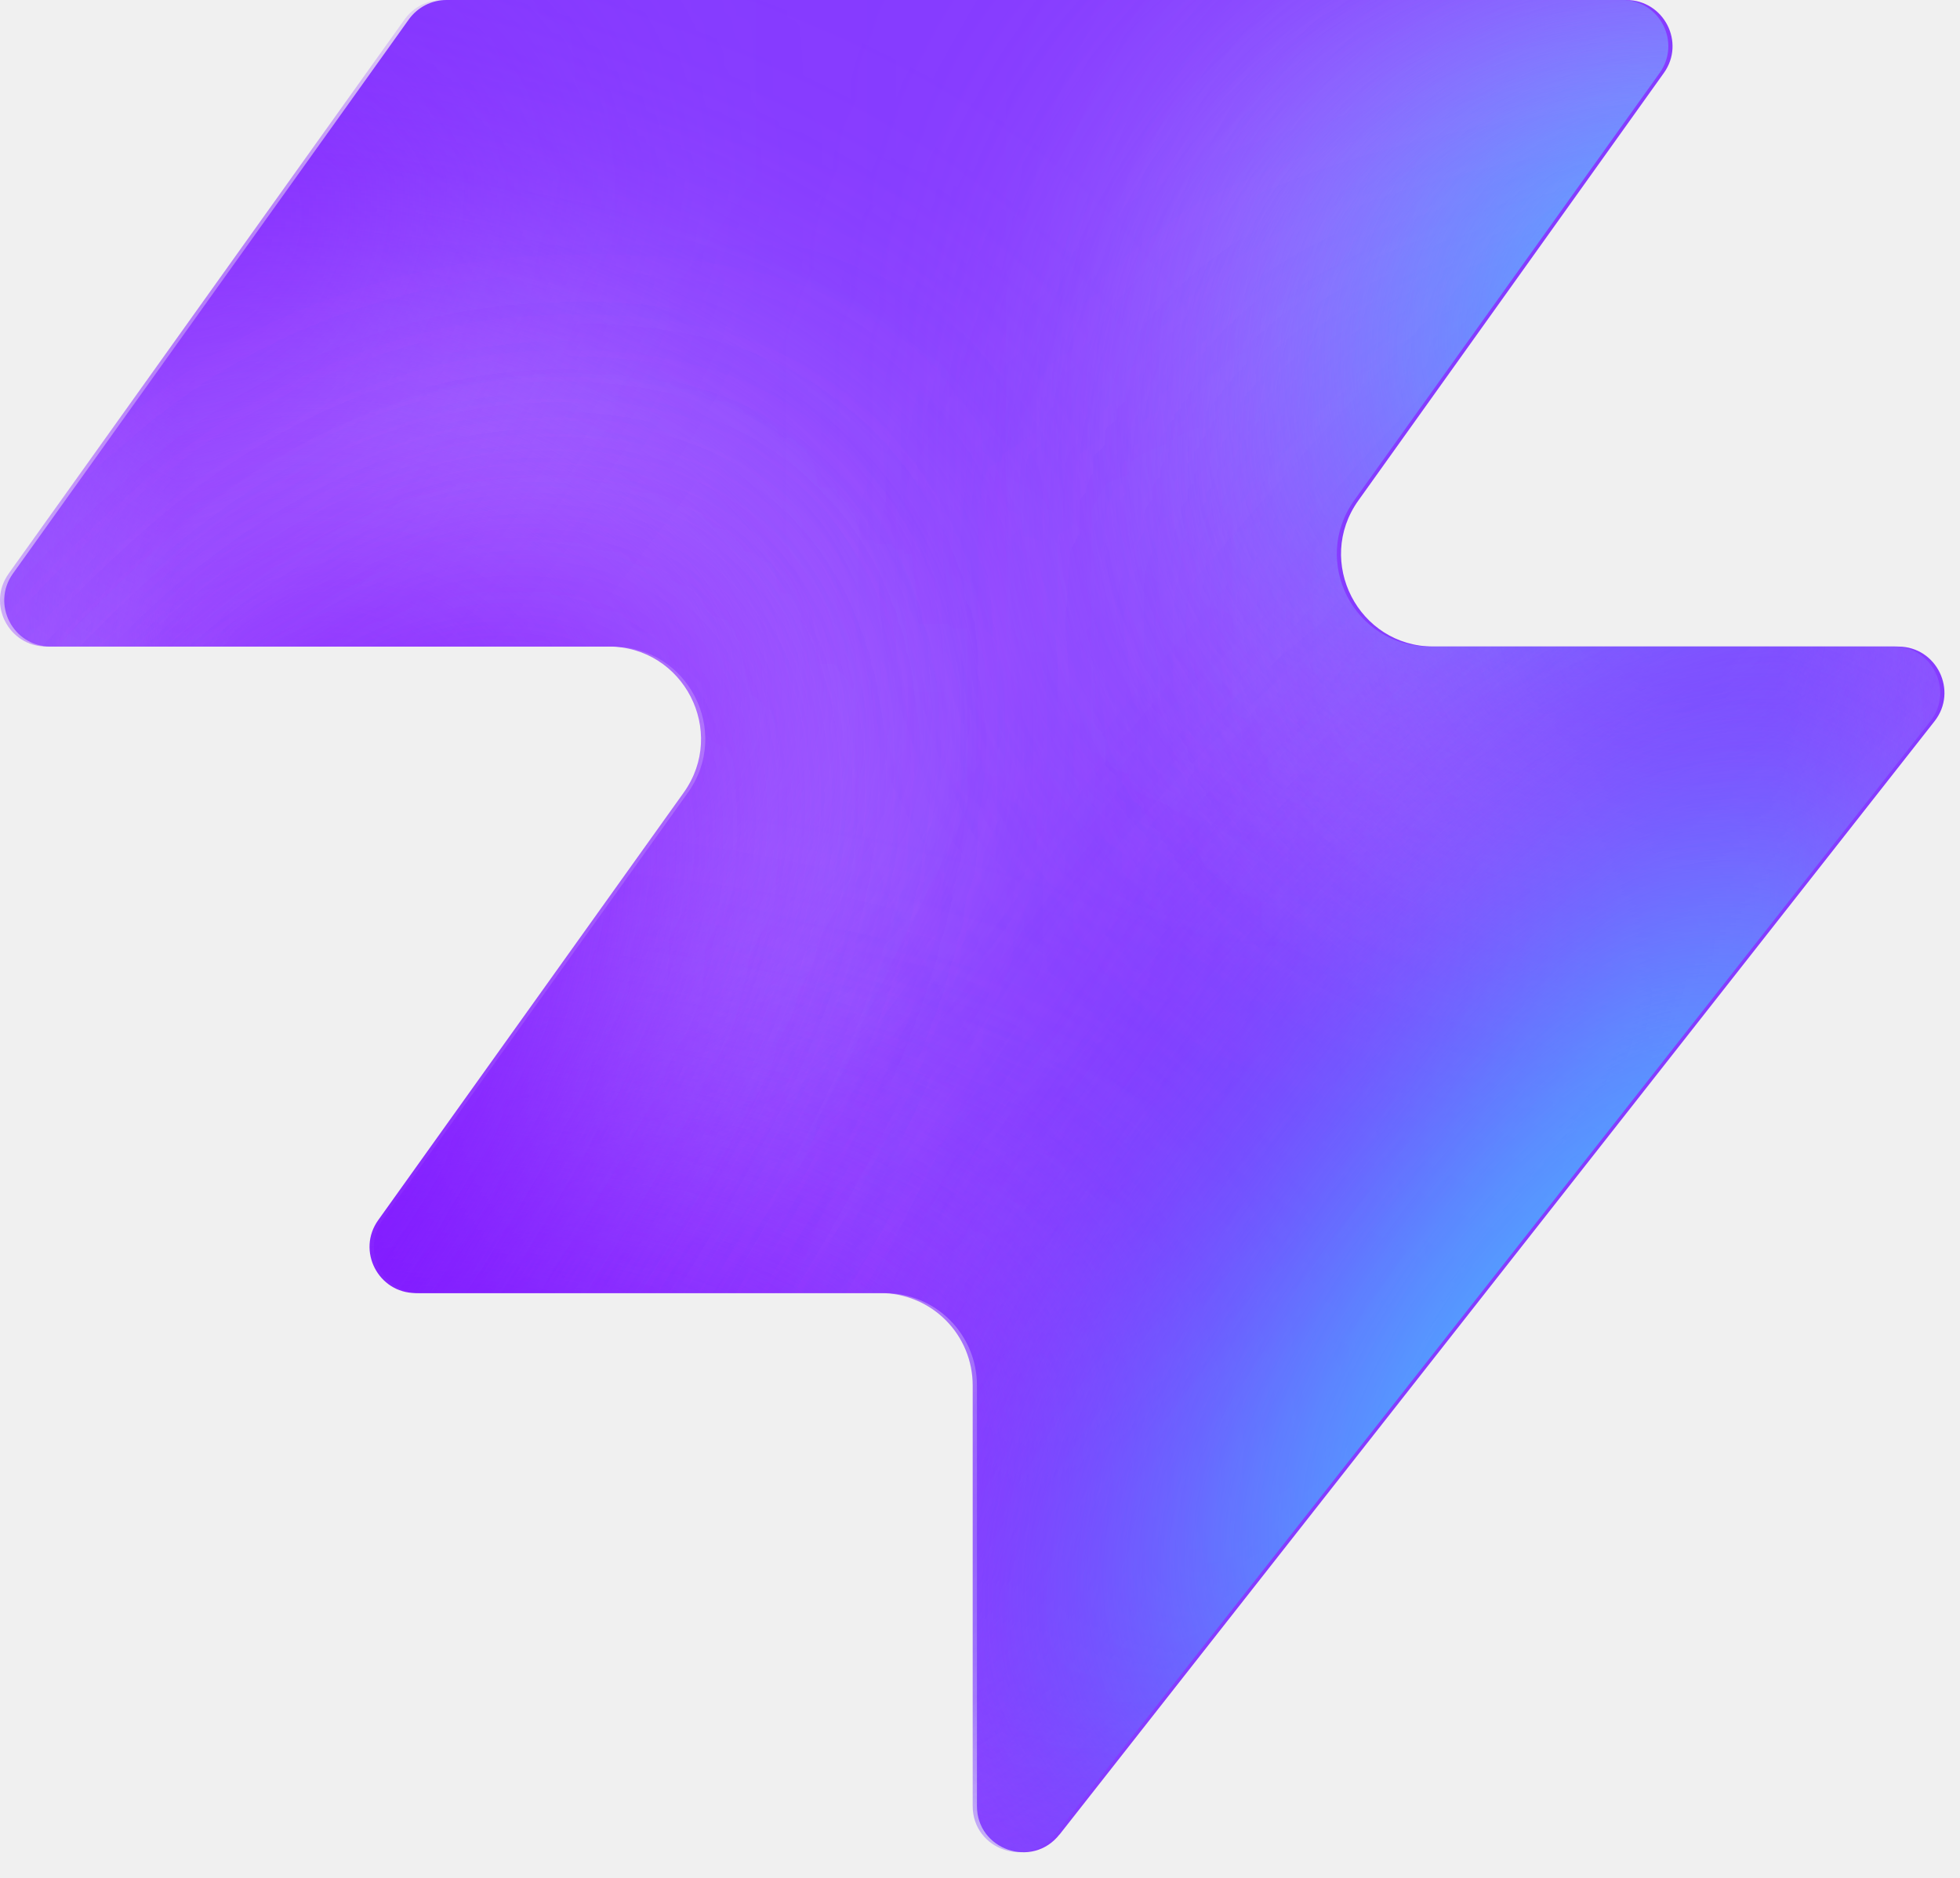
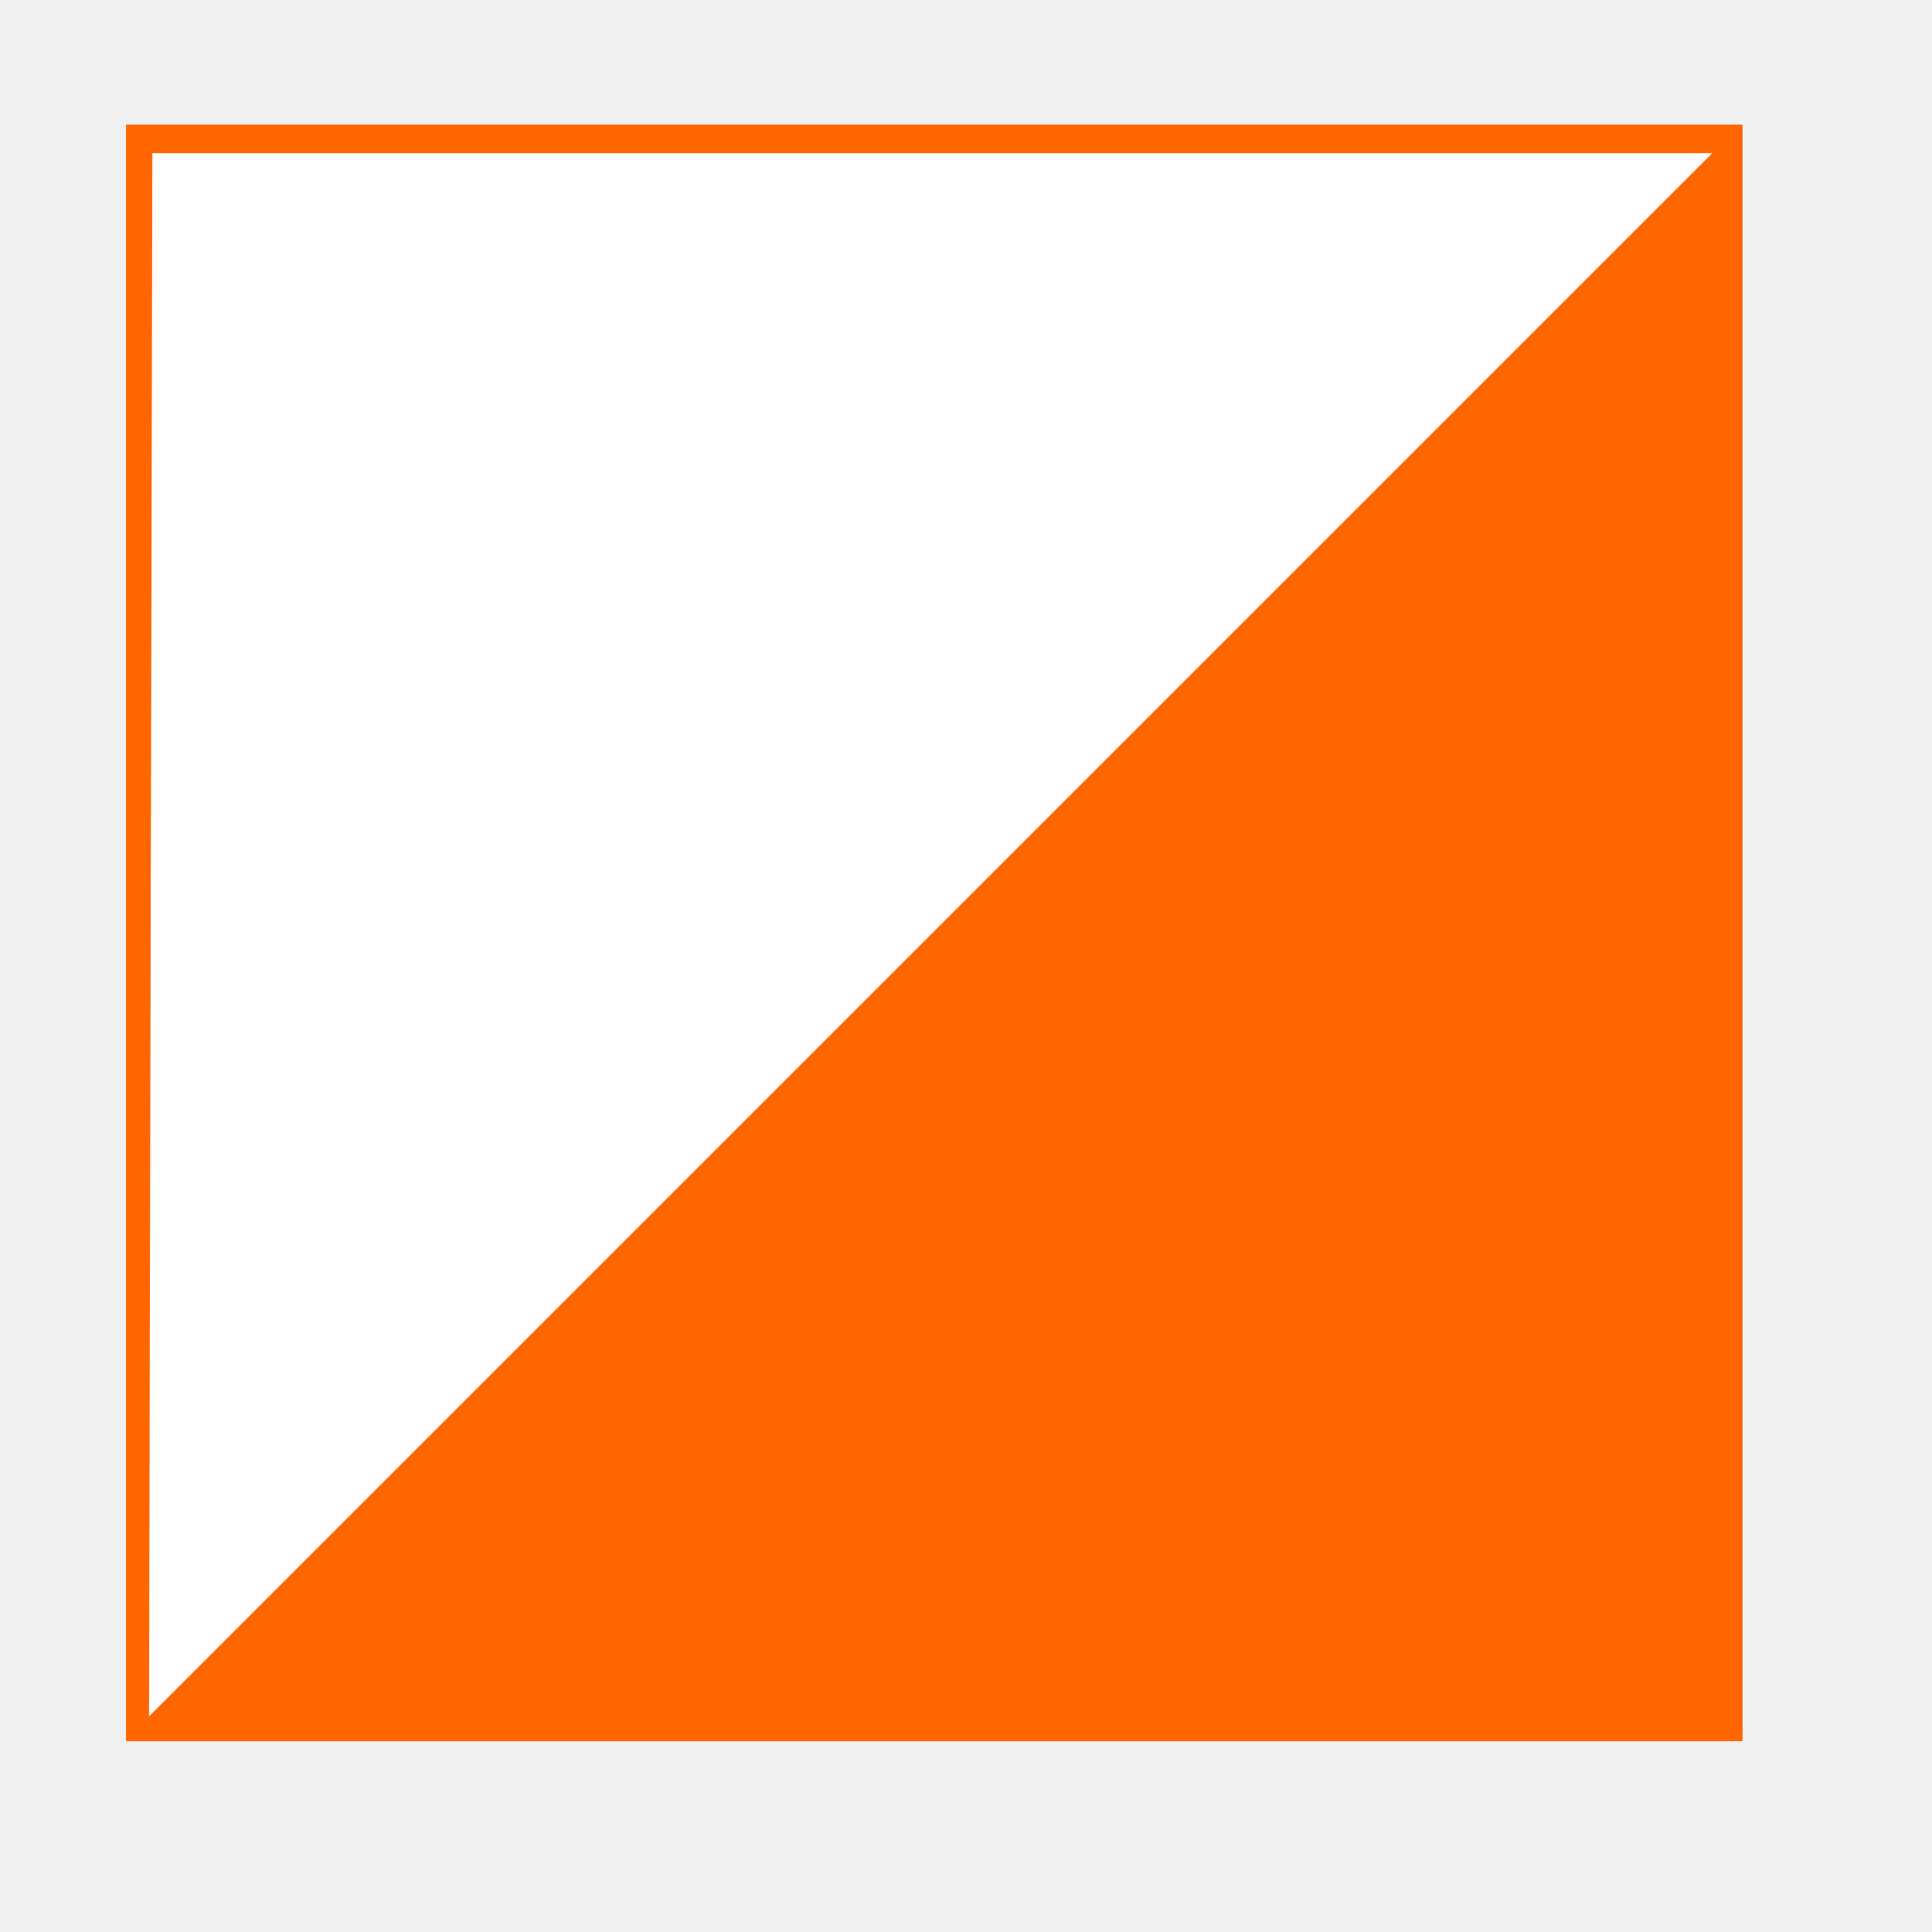
- <svg xmlns="http://www.w3.org/2000/svg" width="48" height="46" fill="none" viewBox="0 0 48 46">
-   <path fill="#863bff" d="M25.946 44.938c-.664.845-2.021.375-2.021-.698V33.937a2.26 2.26 0 0 0-2.262-2.262H10.287c-.92 0-1.456-1.04-.92-1.788l7.48-10.471c1.07-1.497 0-3.578-1.842-3.578H1.237c-.92 0-1.456-1.04-.92-1.788L10.013.474c.214-.297.556-.474.92-.474h28.894c.92 0 1.456 1.04.92 1.788l-7.48 10.471c-1.07 1.498 0 3.579 1.842 3.579h11.377c.943 0 1.473 1.088.89 1.83L25.947 44.94z" style="fill:#863bff;fill:color(display-p3 .525 .23 1);fill-opacity:1" />
-   <mask id="a" width="48" height="46" x="0" y="0" maskUnits="userSpaceOnUse" style="mask-type:alpha">
-     <path fill="#000" d="M25.842 44.938c-.664.844-2.021.375-2.021-.698V33.937a2.26 2.26 0 0 0-2.262-2.262H10.183c-.92 0-1.456-1.04-.92-1.788l7.48-10.471c1.07-1.498 0-3.579-1.842-3.579H1.133c-.92 0-1.456-1.04-.92-1.787L9.91.473c.214-.297.556-.474.92-.474h28.894c.92 0 1.456 1.04.92 1.788l-7.48 10.471c-1.07 1.498 0 3.578 1.842 3.578h11.377c.943 0 1.473 1.088.89 1.832L25.843 44.94z" style="fill:#000;fill-opacity:1" />
-   </mask>
-   <g mask="url(#a)">
-     <g filter="url(#b)">
-       <ellipse cx="5.508" cy="14.704" fill="#ede6ff" rx="5.508" ry="14.704" style="fill:#ede6ff;fill:color(display-p3 .927 .903 1);fill-opacity:1" transform="matrix(.00324 1 1 -.00324 -4.47 31.516)" />
-     </g>
-     <g filter="url(#c)">
-       <ellipse cx="10.399" cy="29.851" fill="#ede6ff" rx="10.399" ry="29.851" style="fill:#ede6ff;fill:color(display-p3 .927 .903 1);fill-opacity:1" transform="matrix(.00324 1 1 -.00324 -39.328 7.883)" />
-     </g>
-     <g filter="url(#d)">
-       <ellipse cx="5.508" cy="30.487" fill="#7e14ff" rx="5.508" ry="30.487" style="fill:#7e14ff;fill:color(display-p3 .492 .077 1);fill-opacity:1" transform="rotate(89.814 -25.913 -14.639)scale(1 -1)" />
-     </g>
-     <g filter="url(#e)">
-       <ellipse cx="5.508" cy="30.599" fill="#7e14ff" rx="5.508" ry="30.599" style="fill:#7e14ff;fill:color(display-p3 .492 .077 1);fill-opacity:1" transform="rotate(89.814 -32.644 -3.334)scale(1 -1)" />
-     </g>
-     <g filter="url(#f)">
-       <ellipse cx="5.508" cy="30.599" fill="#7e14ff" rx="5.508" ry="30.599" style="fill:#7e14ff;fill:color(display-p3 .492 .077 1);fill-opacity:1" transform="matrix(.00324 1 1 -.00324 -34.34 30.47)" />
-     </g>
-     <g filter="url(#g)">
-       <ellipse cx="14.072" cy="22.078" fill="#ede6ff" rx="14.072" ry="22.078" style="fill:#ede6ff;fill:color(display-p3 .927 .903 1);fill-opacity:1" transform="rotate(93.35 24.506 48.493)scale(-1 1)" />
-     </g>
-     <g filter="url(#h)">
-       <ellipse cx="3.47" cy="21.501" fill="#7e14ff" rx="3.47" ry="21.501" style="fill:#7e14ff;fill:color(display-p3 .492 .077 1);fill-opacity:1" transform="rotate(89.009 28.708 47.59)scale(-1 1)" />
-     </g>
-     <g filter="url(#i)">
-       <ellipse cx="3.47" cy="21.501" fill="#7e14ff" rx="3.47" ry="21.501" style="fill:#7e14ff;fill:color(display-p3 .492 .077 1);fill-opacity:1" transform="rotate(89.009 28.708 47.59)scale(-1 1)" />
-     </g>
-     <g filter="url(#j)">
-       <ellipse cx=".387" cy="8.972" fill="#7e14ff" rx="4.407" ry="29.108" style="fill:#7e14ff;fill:color(display-p3 .492 .077 1);fill-opacity:1" transform="rotate(39.51 .387 8.972)" />
-     </g>
-     <g filter="url(#k)">
-       <ellipse cx="47.523" cy="-6.092" fill="#7e14ff" rx="4.407" ry="29.108" style="fill:#7e14ff;fill:color(display-p3 .492 .077 1);fill-opacity:1" transform="rotate(37.892 47.523 -6.092)" />
-     </g>
-     <g filter="url(#l)">
-       <ellipse cx="41.412" cy="6.333" fill="#47bfff" rx="5.971" ry="9.665" style="fill:#47bfff;fill:color(display-p3 .28 .748 1);fill-opacity:1" transform="rotate(37.892 41.412 6.333)" />
-     </g>
-     <g filter="url(#m)">
-       <ellipse cx="-1.879" cy="38.332" fill="#7e14ff" rx="4.407" ry="29.108" style="fill:#7e14ff;fill:color(display-p3 .492 .077 1);fill-opacity:1" transform="rotate(37.892 -1.88 38.332)" />
-     </g>
-     <g filter="url(#n)">
-       <ellipse cx="-1.879" cy="38.332" fill="#7e14ff" rx="4.407" ry="29.108" style="fill:#7e14ff;fill:color(display-p3 .492 .077 1);fill-opacity:1" transform="rotate(37.892 -1.88 38.332)" />
-     </g>
-     <g filter="url(#o)">
-       <ellipse cx="35.651" cy="29.907" fill="#7e14ff" rx="4.407" ry="29.108" style="fill:#7e14ff;fill:color(display-p3 .492 .077 1);fill-opacity:1" transform="rotate(37.892 35.651 29.907)" />
-     </g>
-     <g filter="url(#p)">
-       <ellipse cx="38.418" cy="32.4" fill="#47bfff" rx="5.971" ry="15.297" style="fill:#47bfff;fill:color(display-p3 .28 .748 1);fill-opacity:1" transform="rotate(37.892 38.418 32.4)" />
-     </g>
+ <svg xmlns="http://www.w3.org/2000/svg" width="7mm" height="7mm" viewBox="0 0 7 7" version="1.1" id="svg1">
+   <defs id="defs1" />
+   <g id="layer1">
+     <rect style="fill:#ff6600;stroke:#ff6600;stroke-width:0.565" id="rect1" width="5.292" height="5.292" x="-6.031" y="0.734" transform="scale(-1,1)" />
+     <path style="fill:#ffffff;stroke:none;stroke-width:0.547" d="M 0.552,0.555 H 6.204 L 0.54,6.219 Z" id="path1" />
  </g>
-   <defs>
-     <filter id="b" width="60.045" height="41.654" x="-19.77" y="16.149" color-interpolation-filters="sRGB" filterUnits="userSpaceOnUse">
-       <feFlood flood-opacity="0" result="BackgroundImageFix" />
-       <feBlend in="SourceGraphic" in2="BackgroundImageFix" result="shape" />
-       <feGaussianBlur result="effect1_foregroundBlur_2002_17158" stdDeviation="7.659" />
-     </filter>
-     <filter id="c" width="90.34" height="51.437" x="-54.613" y="-7.533" color-interpolation-filters="sRGB" filterUnits="userSpaceOnUse">
-       <feFlood flood-opacity="0" result="BackgroundImageFix" />
-       <feBlend in="SourceGraphic" in2="BackgroundImageFix" result="shape" />
-       <feGaussianBlur result="effect1_foregroundBlur_2002_17158" stdDeviation="7.659" />
-     </filter>
-     <filter id="d" width="79.355" height="29.4" x="-49.64" y="2.03" color-interpolation-filters="sRGB" filterUnits="userSpaceOnUse">
-       <feFlood flood-opacity="0" result="BackgroundImageFix" />
-       <feBlend in="SourceGraphic" in2="BackgroundImageFix" result="shape" />
-       <feGaussianBlur result="effect1_foregroundBlur_2002_17158" stdDeviation="4.596" />
-     </filter>
-     <filter id="e" width="79.579" height="29.4" x="-45.045" y="20.029" color-interpolation-filters="sRGB" filterUnits="userSpaceOnUse">
-       <feFlood flood-opacity="0" result="BackgroundImageFix" />
-       <feBlend in="SourceGraphic" in2="BackgroundImageFix" result="shape" />
-       <feGaussianBlur result="effect1_foregroundBlur_2002_17158" stdDeviation="4.596" />
-     </filter>
-     <filter id="f" width="79.579" height="29.4" x="-43.513" y="21.178" color-interpolation-filters="sRGB" filterUnits="userSpaceOnUse">
-       <feFlood flood-opacity="0" result="BackgroundImageFix" />
-       <feBlend in="SourceGraphic" in2="BackgroundImageFix" result="shape" />
-       <feGaussianBlur result="effect1_foregroundBlur_2002_17158" stdDeviation="4.596" />
-     </filter>
-     <filter id="g" width="74.749" height="58.852" x="15.756" y="-17.901" color-interpolation-filters="sRGB" filterUnits="userSpaceOnUse">
-       <feFlood flood-opacity="0" result="BackgroundImageFix" />
-       <feBlend in="SourceGraphic" in2="BackgroundImageFix" result="shape" />
-       <feGaussianBlur result="effect1_foregroundBlur_2002_17158" stdDeviation="7.659" />
-     </filter>
-     <filter id="h" width="61.377" height="25.362" x="23.548" y="2.284" color-interpolation-filters="sRGB" filterUnits="userSpaceOnUse">
-       <feFlood flood-opacity="0" result="BackgroundImageFix" />
-       <feBlend in="SourceGraphic" in2="BackgroundImageFix" result="shape" />
-       <feGaussianBlur result="effect1_foregroundBlur_2002_17158" stdDeviation="4.596" />
-     </filter>
-     <filter id="i" width="61.377" height="25.362" x="23.548" y="2.284" color-interpolation-filters="sRGB" filterUnits="userSpaceOnUse">
-       <feFlood flood-opacity="0" result="BackgroundImageFix" />
-       <feBlend in="SourceGraphic" in2="BackgroundImageFix" result="shape" />
-       <feGaussianBlur result="effect1_foregroundBlur_2002_17158" stdDeviation="4.596" />
-     </filter>
-     <filter id="j" width="56.045" height="63.649" x="-27.636" y="-22.853" color-interpolation-filters="sRGB" filterUnits="userSpaceOnUse">
-       <feFlood flood-opacity="0" result="BackgroundImageFix" />
-       <feBlend in="SourceGraphic" in2="BackgroundImageFix" result="shape" />
-       <feGaussianBlur result="effect1_foregroundBlur_2002_17158" stdDeviation="4.596" />
-     </filter>
-     <filter id="k" width="54.814" height="64.646" x="20.116" y="-38.415" color-interpolation-filters="sRGB" filterUnits="userSpaceOnUse">
-       <feFlood flood-opacity="0" result="BackgroundImageFix" />
-       <feBlend in="SourceGraphic" in2="BackgroundImageFix" result="shape" />
-       <feGaussianBlur result="effect1_foregroundBlur_2002_17158" stdDeviation="4.596" />
-     </filter>
-     <filter id="l" width="33.541" height="35.313" x="24.641" y="-11.323" color-interpolation-filters="sRGB" filterUnits="userSpaceOnUse">
-       <feFlood flood-opacity="0" result="BackgroundImageFix" />
-       <feBlend in="SourceGraphic" in2="BackgroundImageFix" result="shape" />
-       <feGaussianBlur result="effect1_foregroundBlur_2002_17158" stdDeviation="4.596" />
-     </filter>
-     <filter id="m" width="54.814" height="64.646" x="-29.286" y="6.009" color-interpolation-filters="sRGB" filterUnits="userSpaceOnUse">
-       <feFlood flood-opacity="0" result="BackgroundImageFix" />
-       <feBlend in="SourceGraphic" in2="BackgroundImageFix" result="shape" />
-       <feGaussianBlur result="effect1_foregroundBlur_2002_17158" stdDeviation="4.596" />
-     </filter>
-     <filter id="n" width="54.814" height="64.646" x="-29.286" y="6.009" color-interpolation-filters="sRGB" filterUnits="userSpaceOnUse">
-       <feFlood flood-opacity="0" result="BackgroundImageFix" />
-       <feBlend in="SourceGraphic" in2="BackgroundImageFix" result="shape" />
-       <feGaussianBlur result="effect1_foregroundBlur_2002_17158" stdDeviation="4.596" />
-     </filter>
-     <filter id="o" width="54.814" height="64.646" x="8.244" y="-2.416" color-interpolation-filters="sRGB" filterUnits="userSpaceOnUse">
-       <feFlood flood-opacity="0" result="BackgroundImageFix" />
-       <feBlend in="SourceGraphic" in2="BackgroundImageFix" result="shape" />
-       <feGaussianBlur result="effect1_foregroundBlur_2002_17158" stdDeviation="4.596" />
-     </filter>
-     <filter id="p" width="39.409" height="43.623" x="18.713" y="10.588" color-interpolation-filters="sRGB" filterUnits="userSpaceOnUse">
-       <feFlood flood-opacity="0" result="BackgroundImageFix" />
-       <feBlend in="SourceGraphic" in2="BackgroundImageFix" result="shape" />
-       <feGaussianBlur result="effect1_foregroundBlur_2002_17158" stdDeviation="4.596" />
-     </filter>
-   </defs>
</svg>
